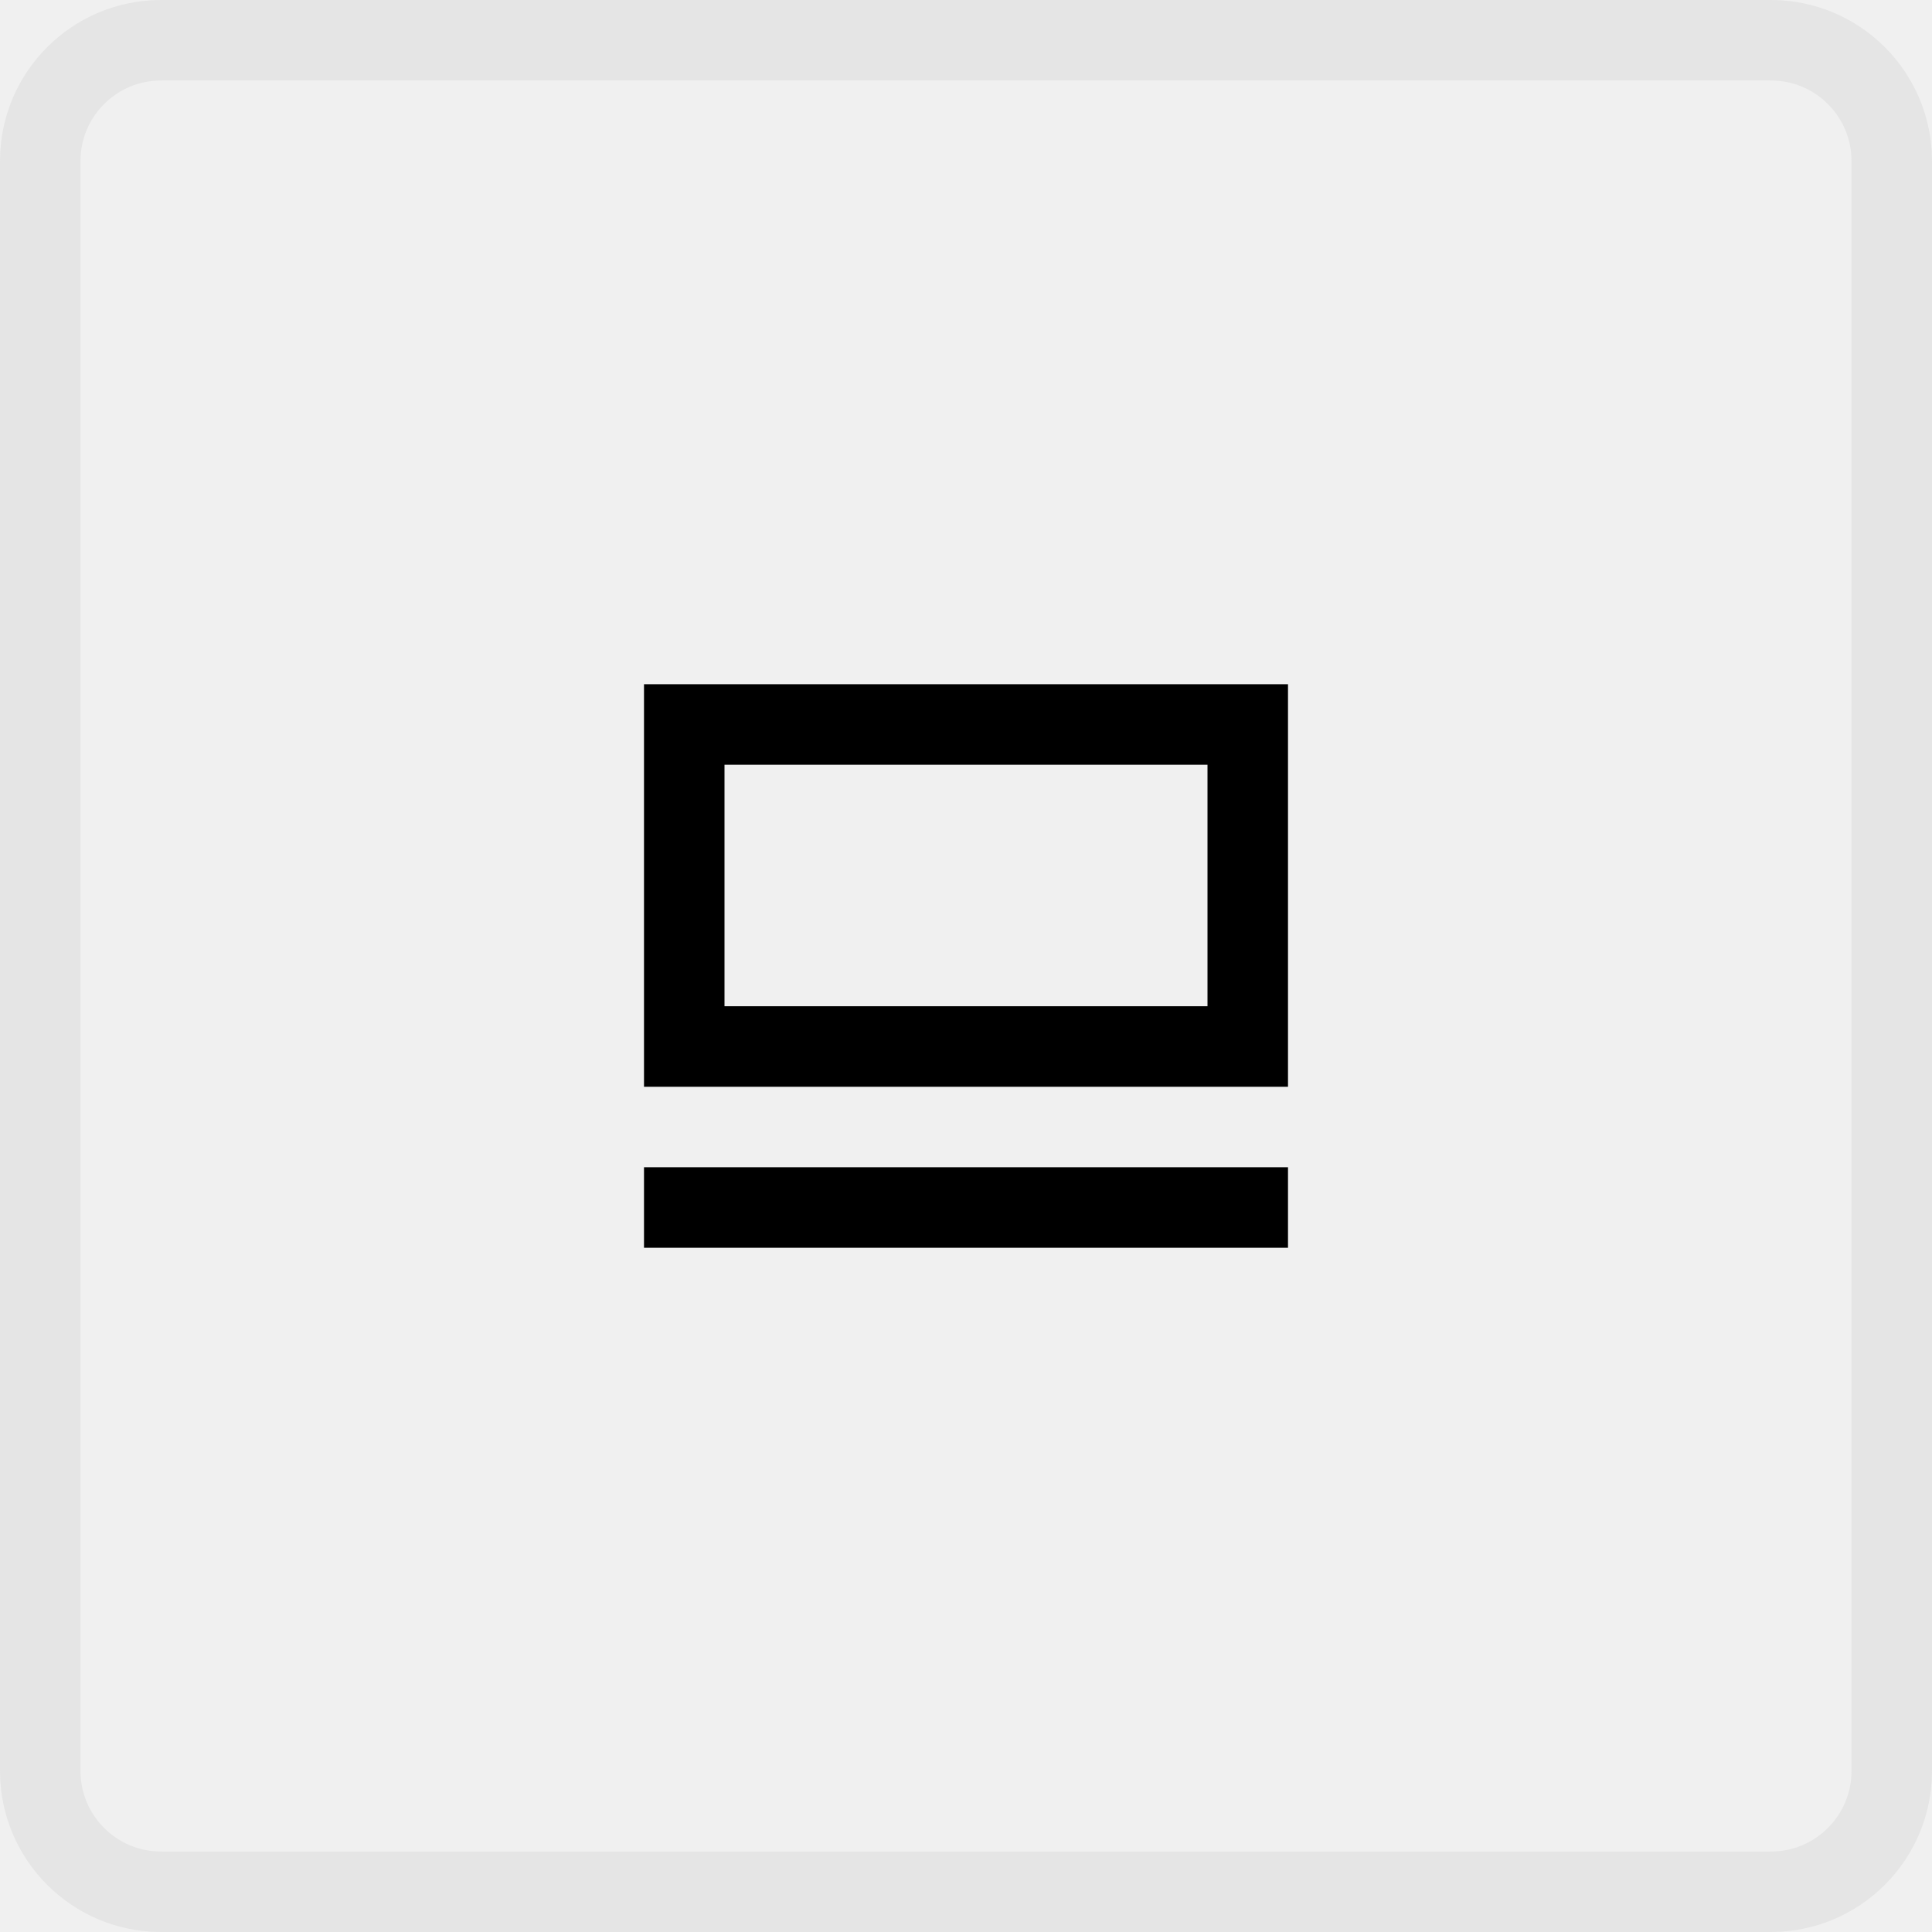
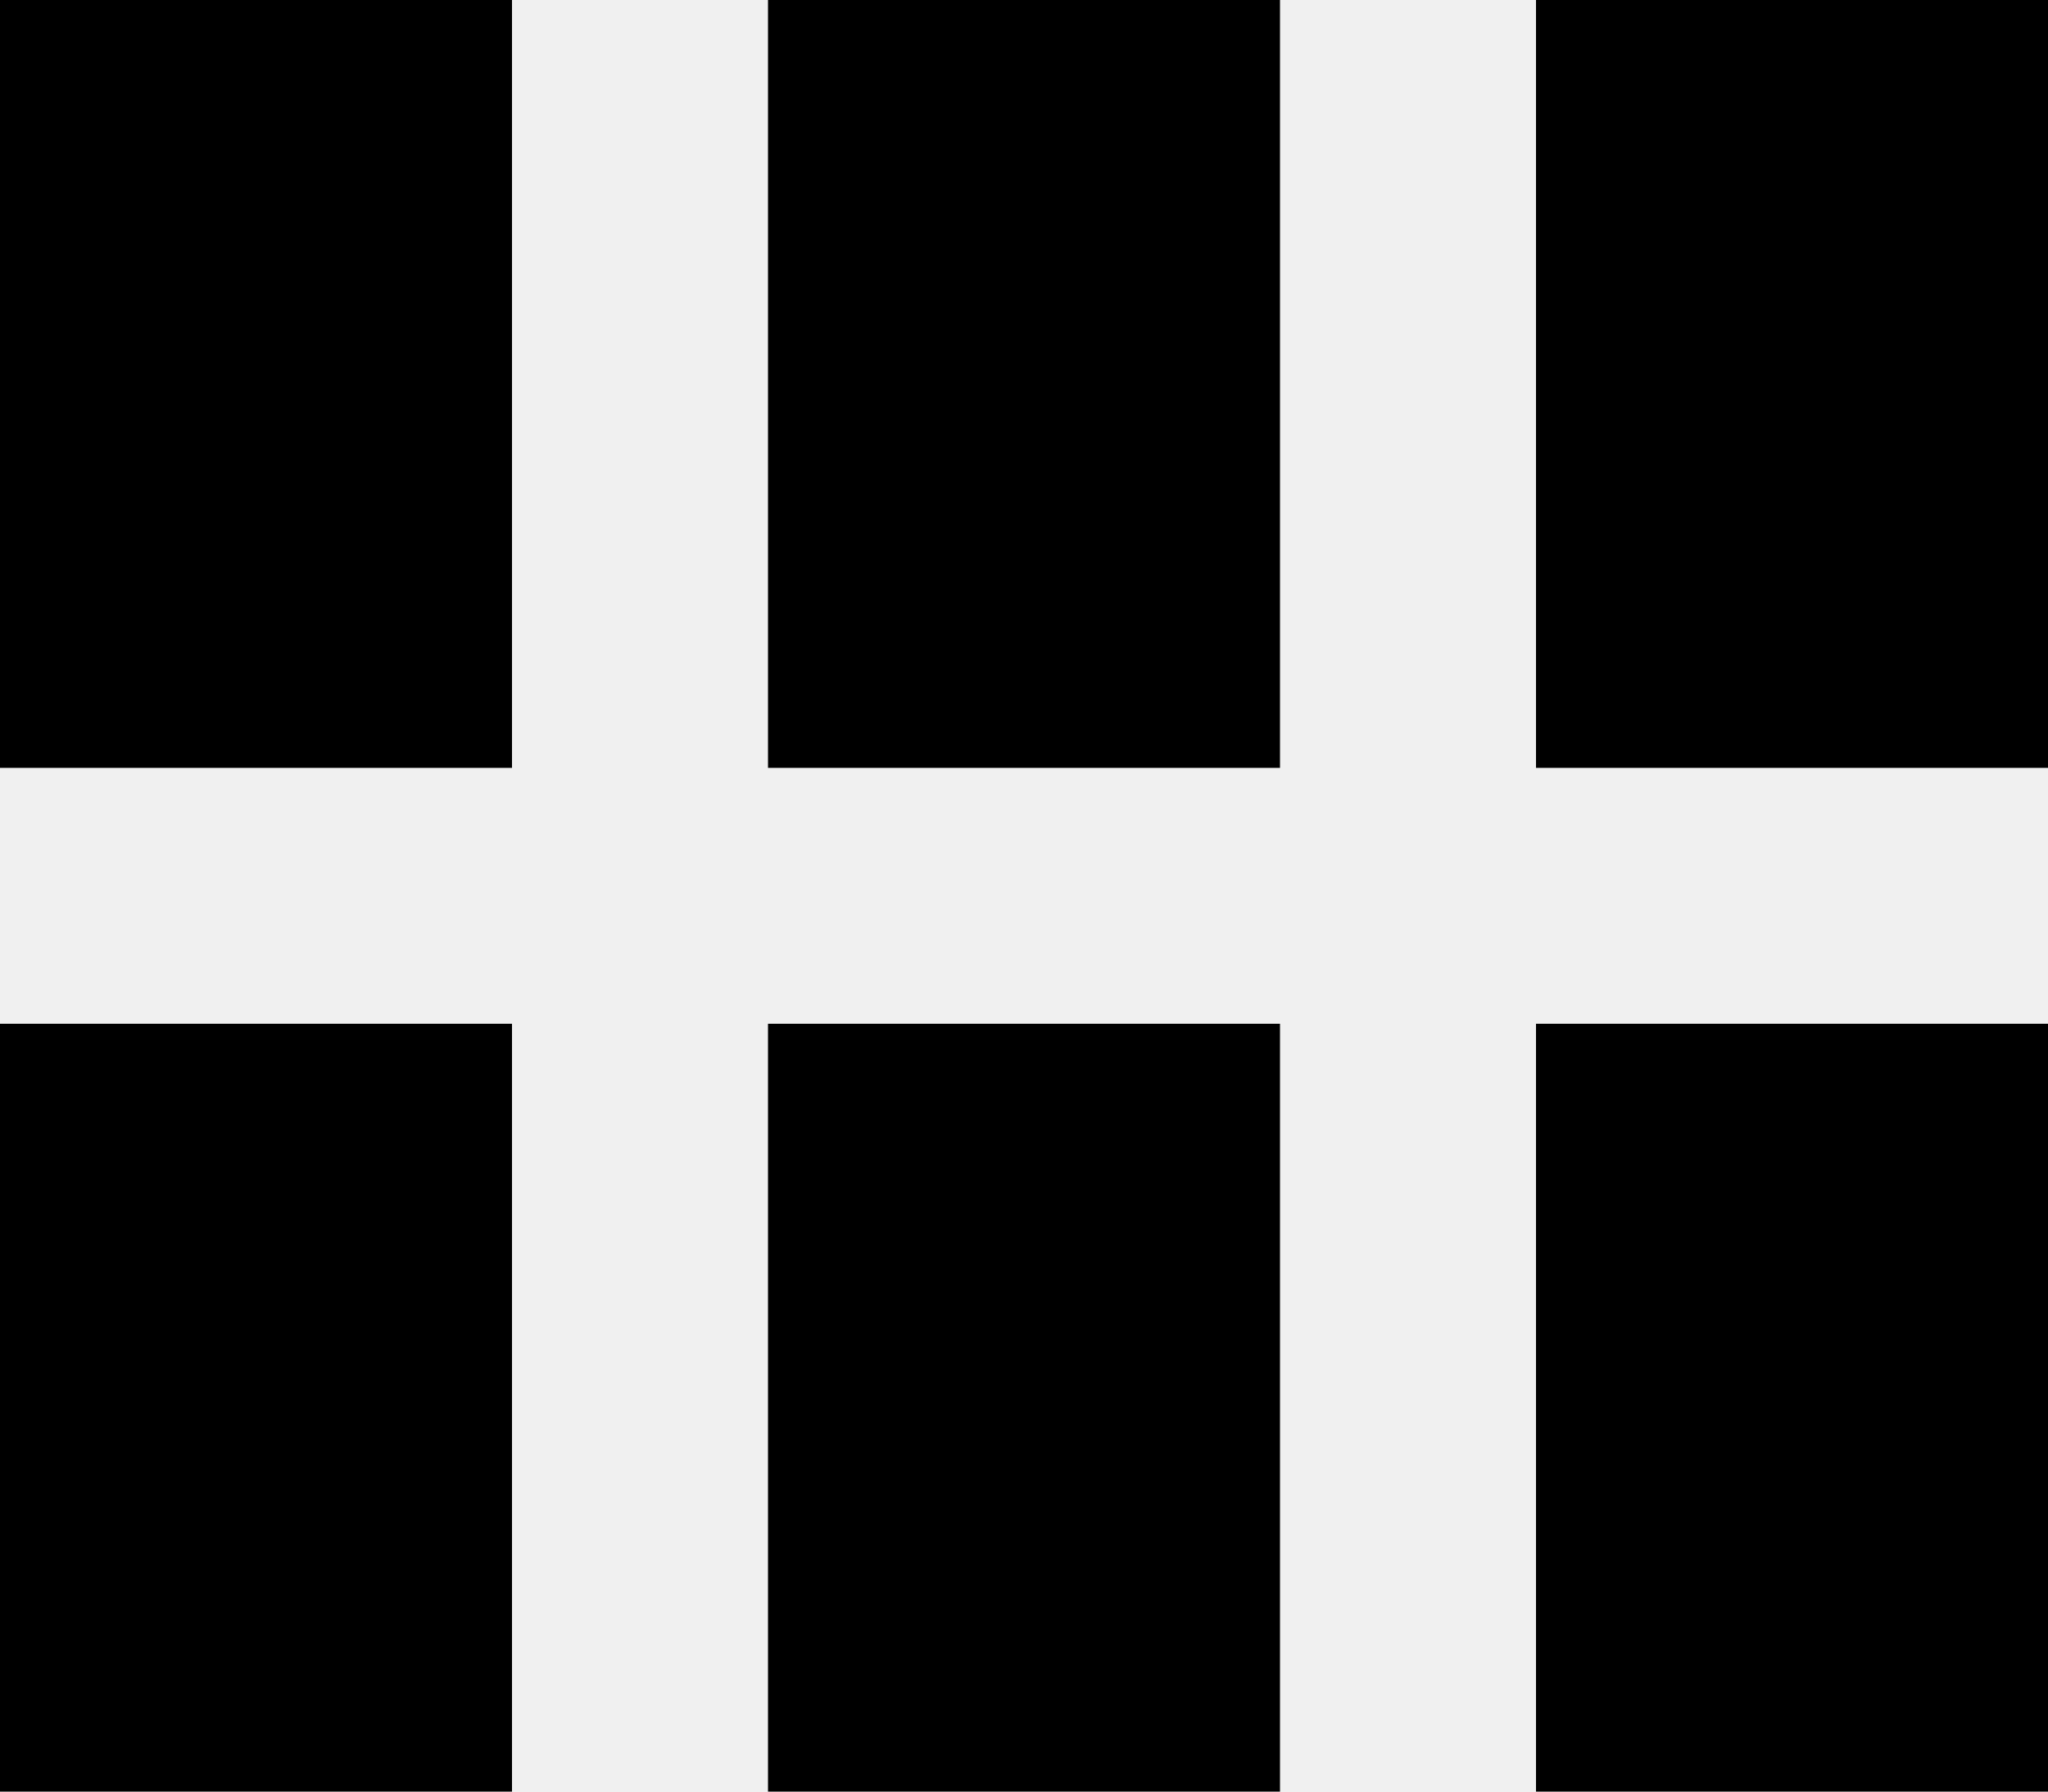
- <svg xmlns="http://www.w3.org/2000/svg" width="48" height="48" viewBox="0 0 48 48" fill="none">
-   <g clip-path="url(#clip0_33548_2210)">
-     <path d="M32 29H16V31H32V29Z" fill="black" />
-     <path d="M30 19V25H18V19H30ZM32 17H16V27H32V17Z" fill="black" />
+ <svg xmlns="http://www.w3.org/2000/svg" width="16" height="14" viewBox="0 0 16 14" fill="none">
+   <g clip-path="url(#a)" fill="#000">
+     <path d="M4 0H0v6h4V0ZM16 0h-4v6h4V0ZM10 0H6v6h4V0ZM4 8H0v6h4V8ZM16 8h-4v6h4V8ZM10 8H6v6h4V8Z" />
  </g>
-   <rect x="1" y="1" width="46" height="46" rx="3" stroke="#E5E5E5" stroke-width="2" />
  <defs>
-     <clipPath id="clip0_33548_2210">
-       <rect width="16" height="14" fill="white" transform="translate(16 17)" />
+     <clipPath id="a">
+       <path fill="#fff" d="M0 0h16v14H0z" />
    </clipPath>
  </defs>
</svg>
